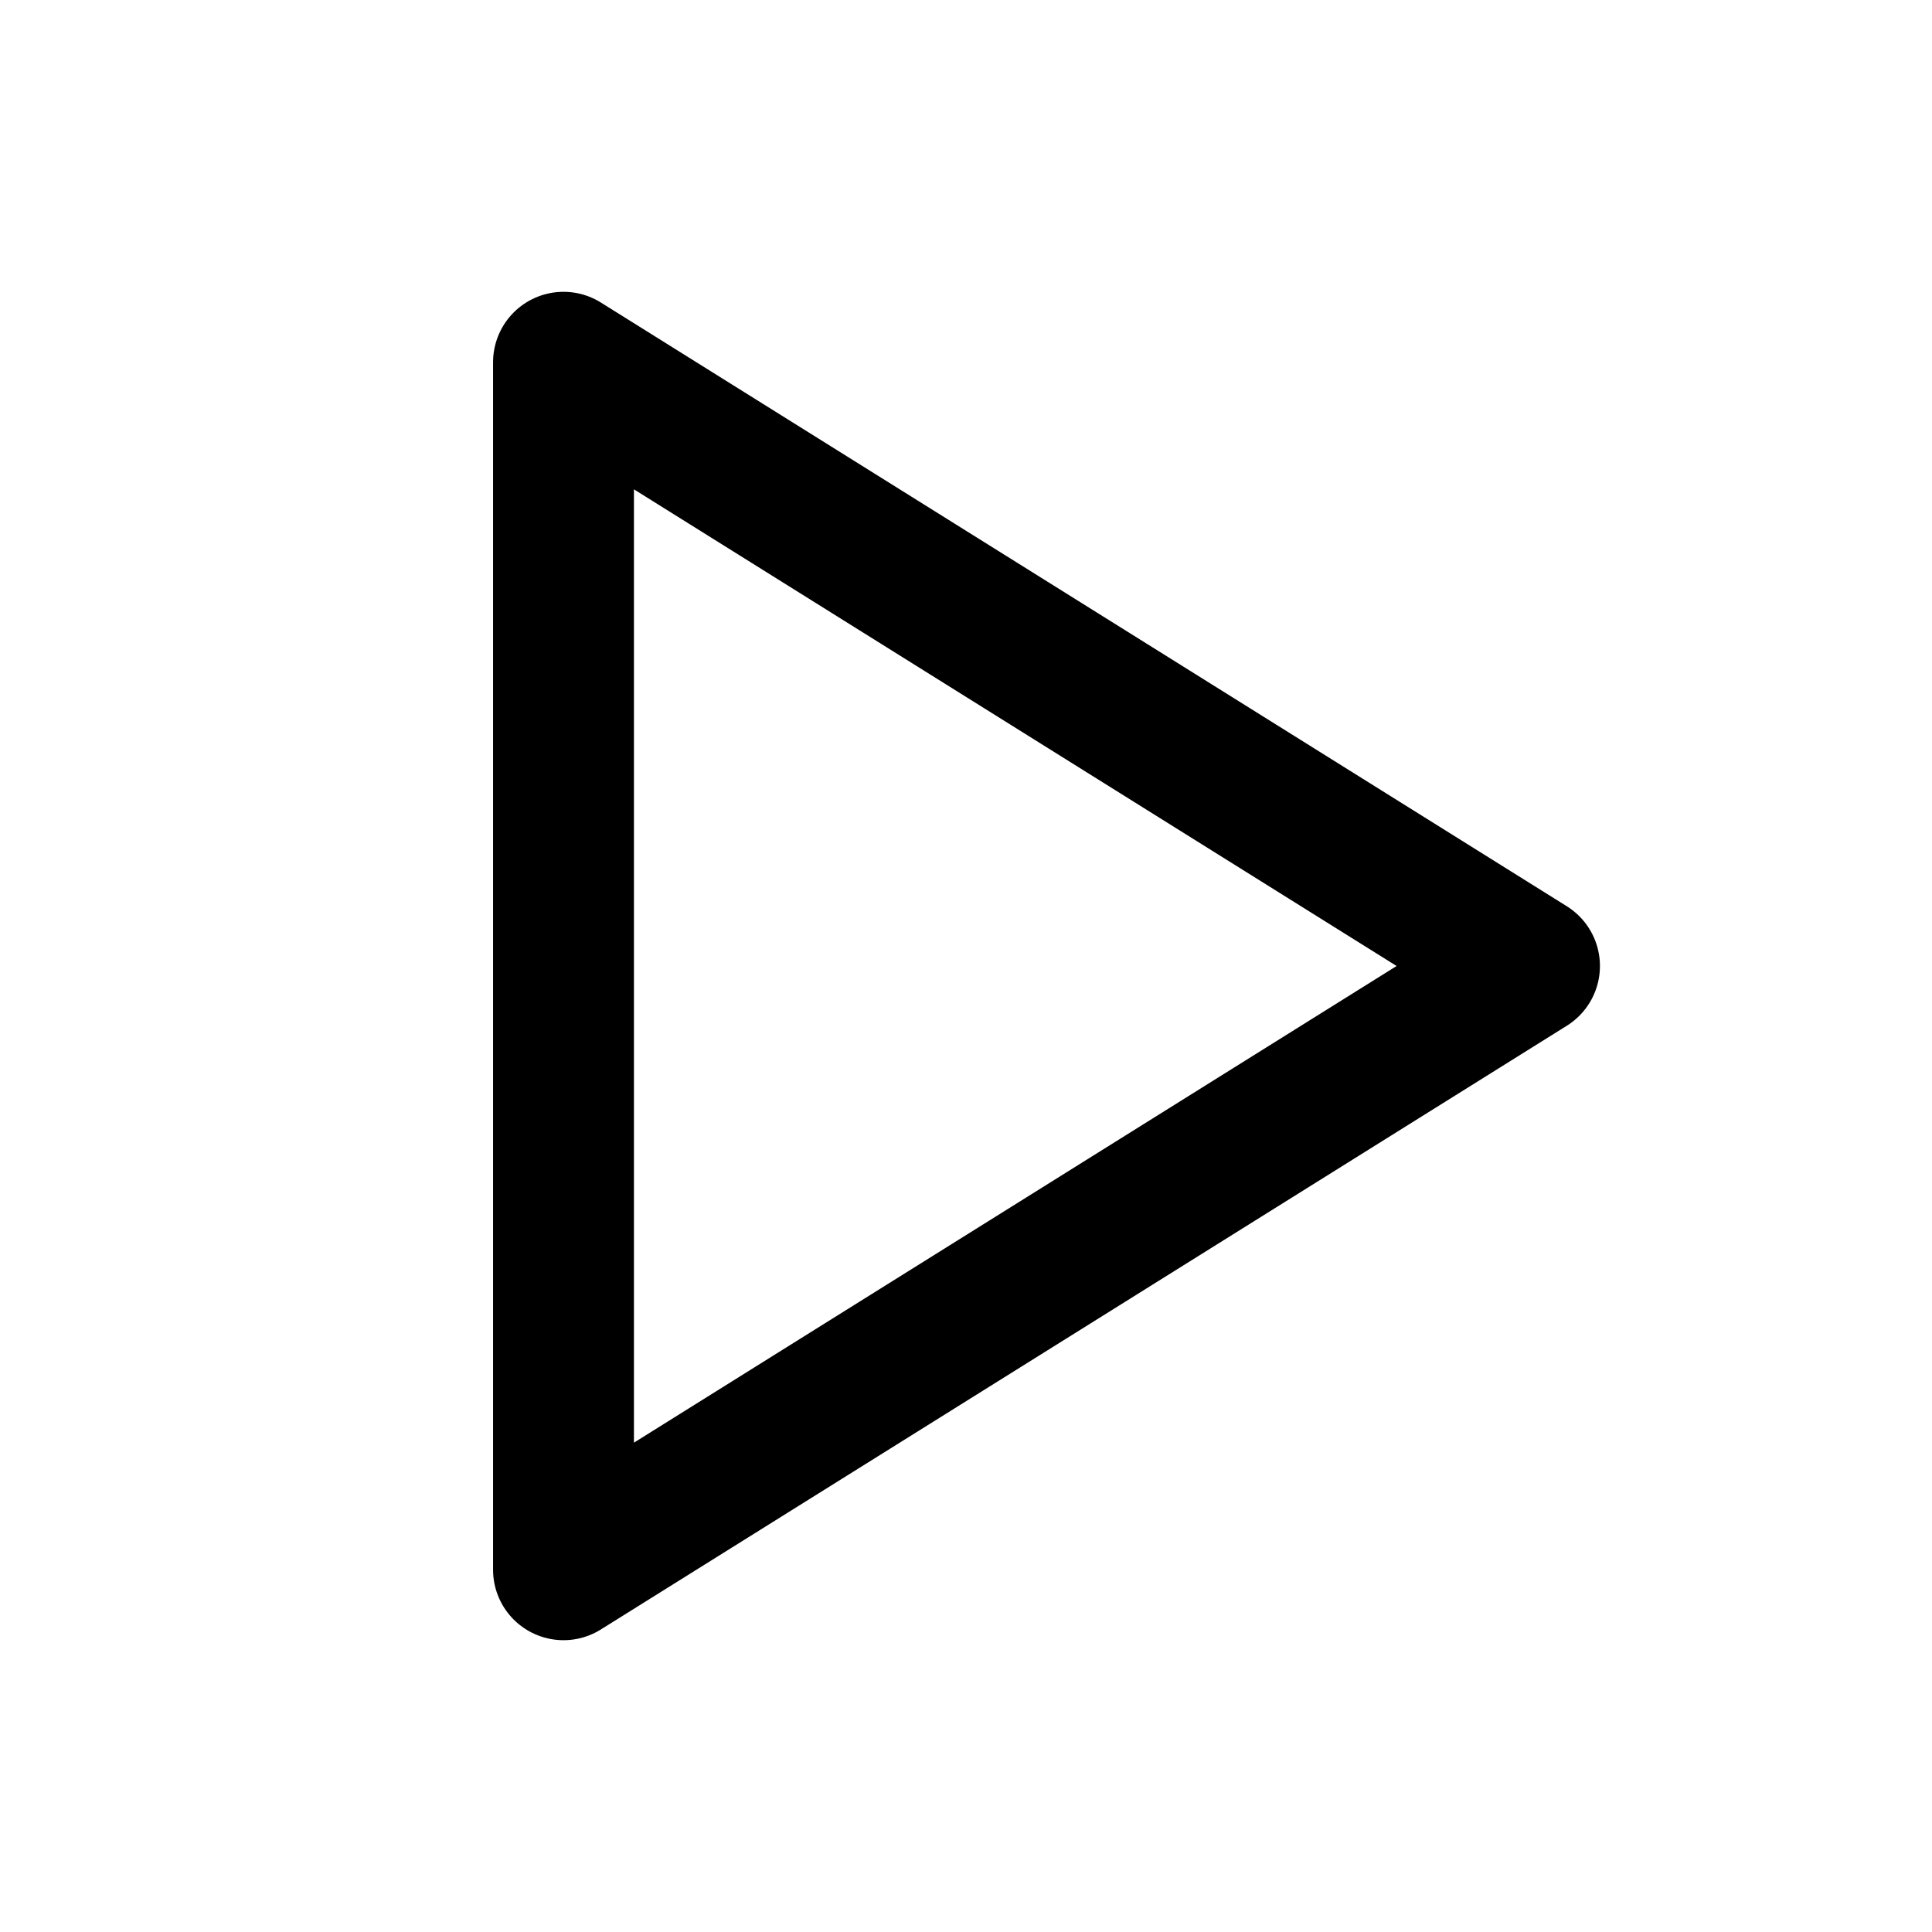
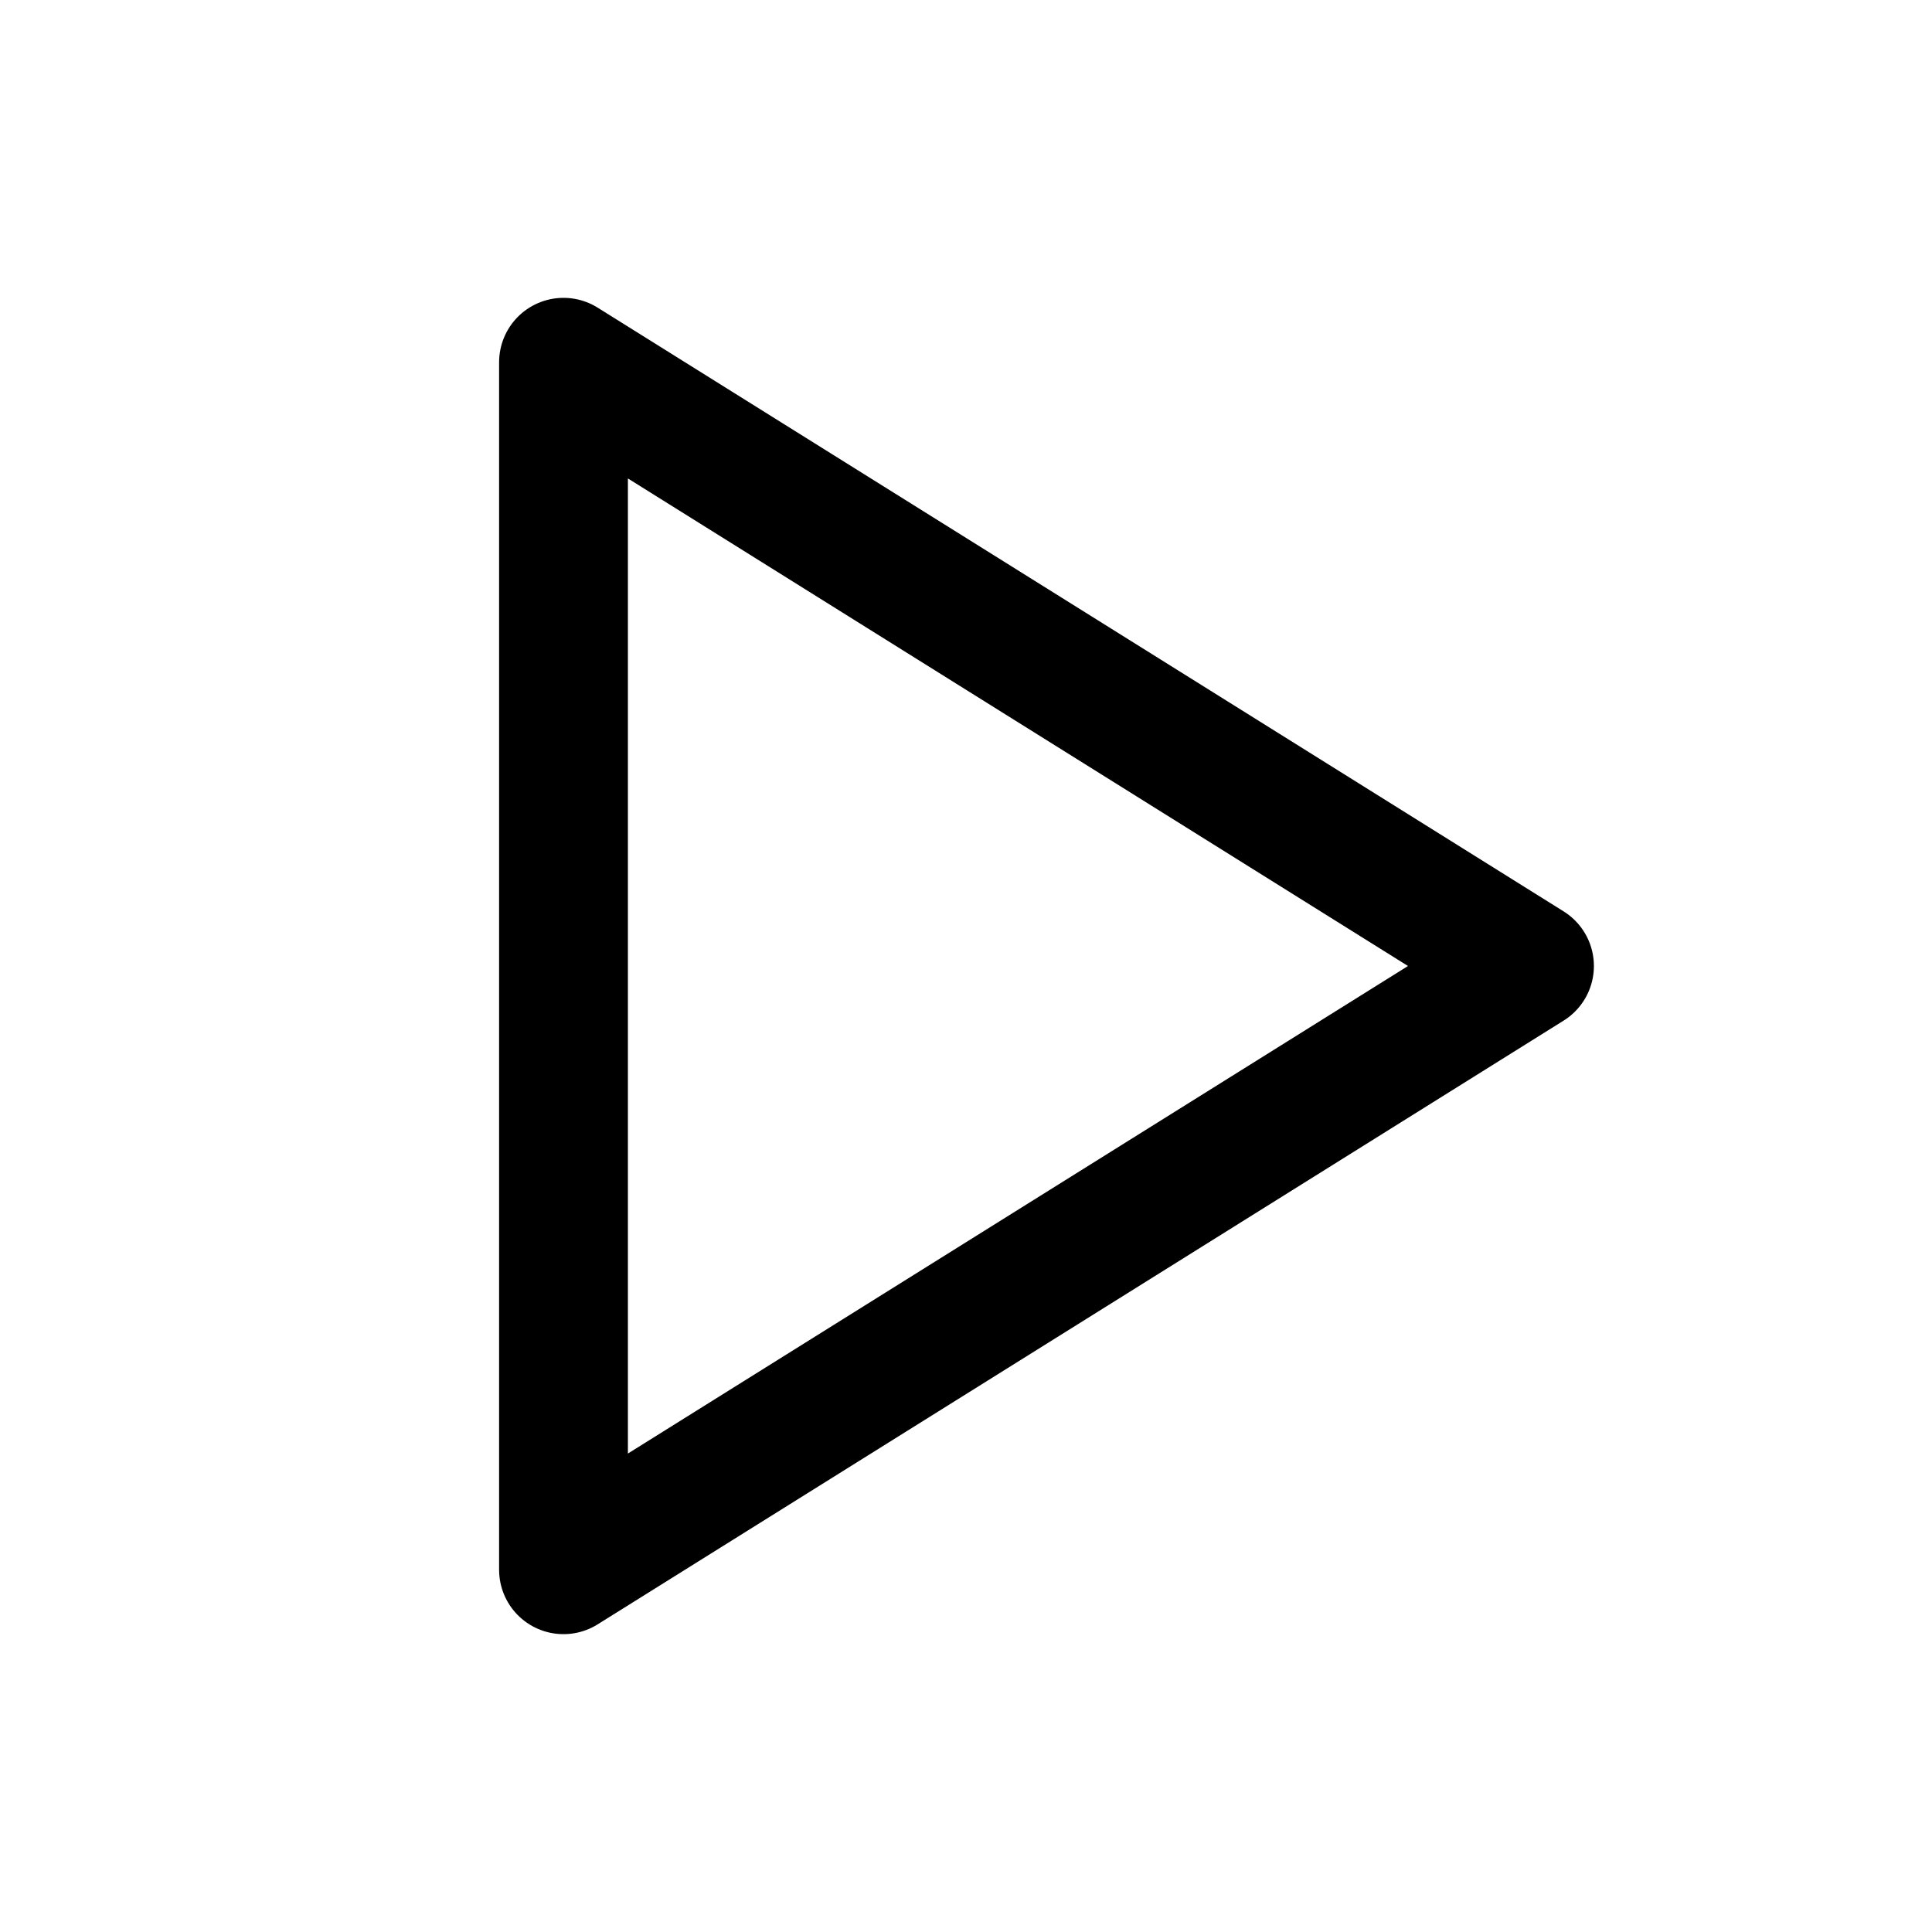
- <svg xmlns="http://www.w3.org/2000/svg" width="24" height="24" viewBox="0 0 24 24" fill="none" stroke="currentColor" stroke-width="1.75" stroke-linecap="round" stroke-linejoin="round">
+ <svg xmlns="http://www.w3.org/2000/svg" width="24" height="24" viewBox="0 0 24 24" fill="none" stroke="currentColor" stroke-width="1.6" stroke-linecap="round" stroke-linejoin="round">
  <path d="M7 4.5v15l12-7.5z" />
</svg>
